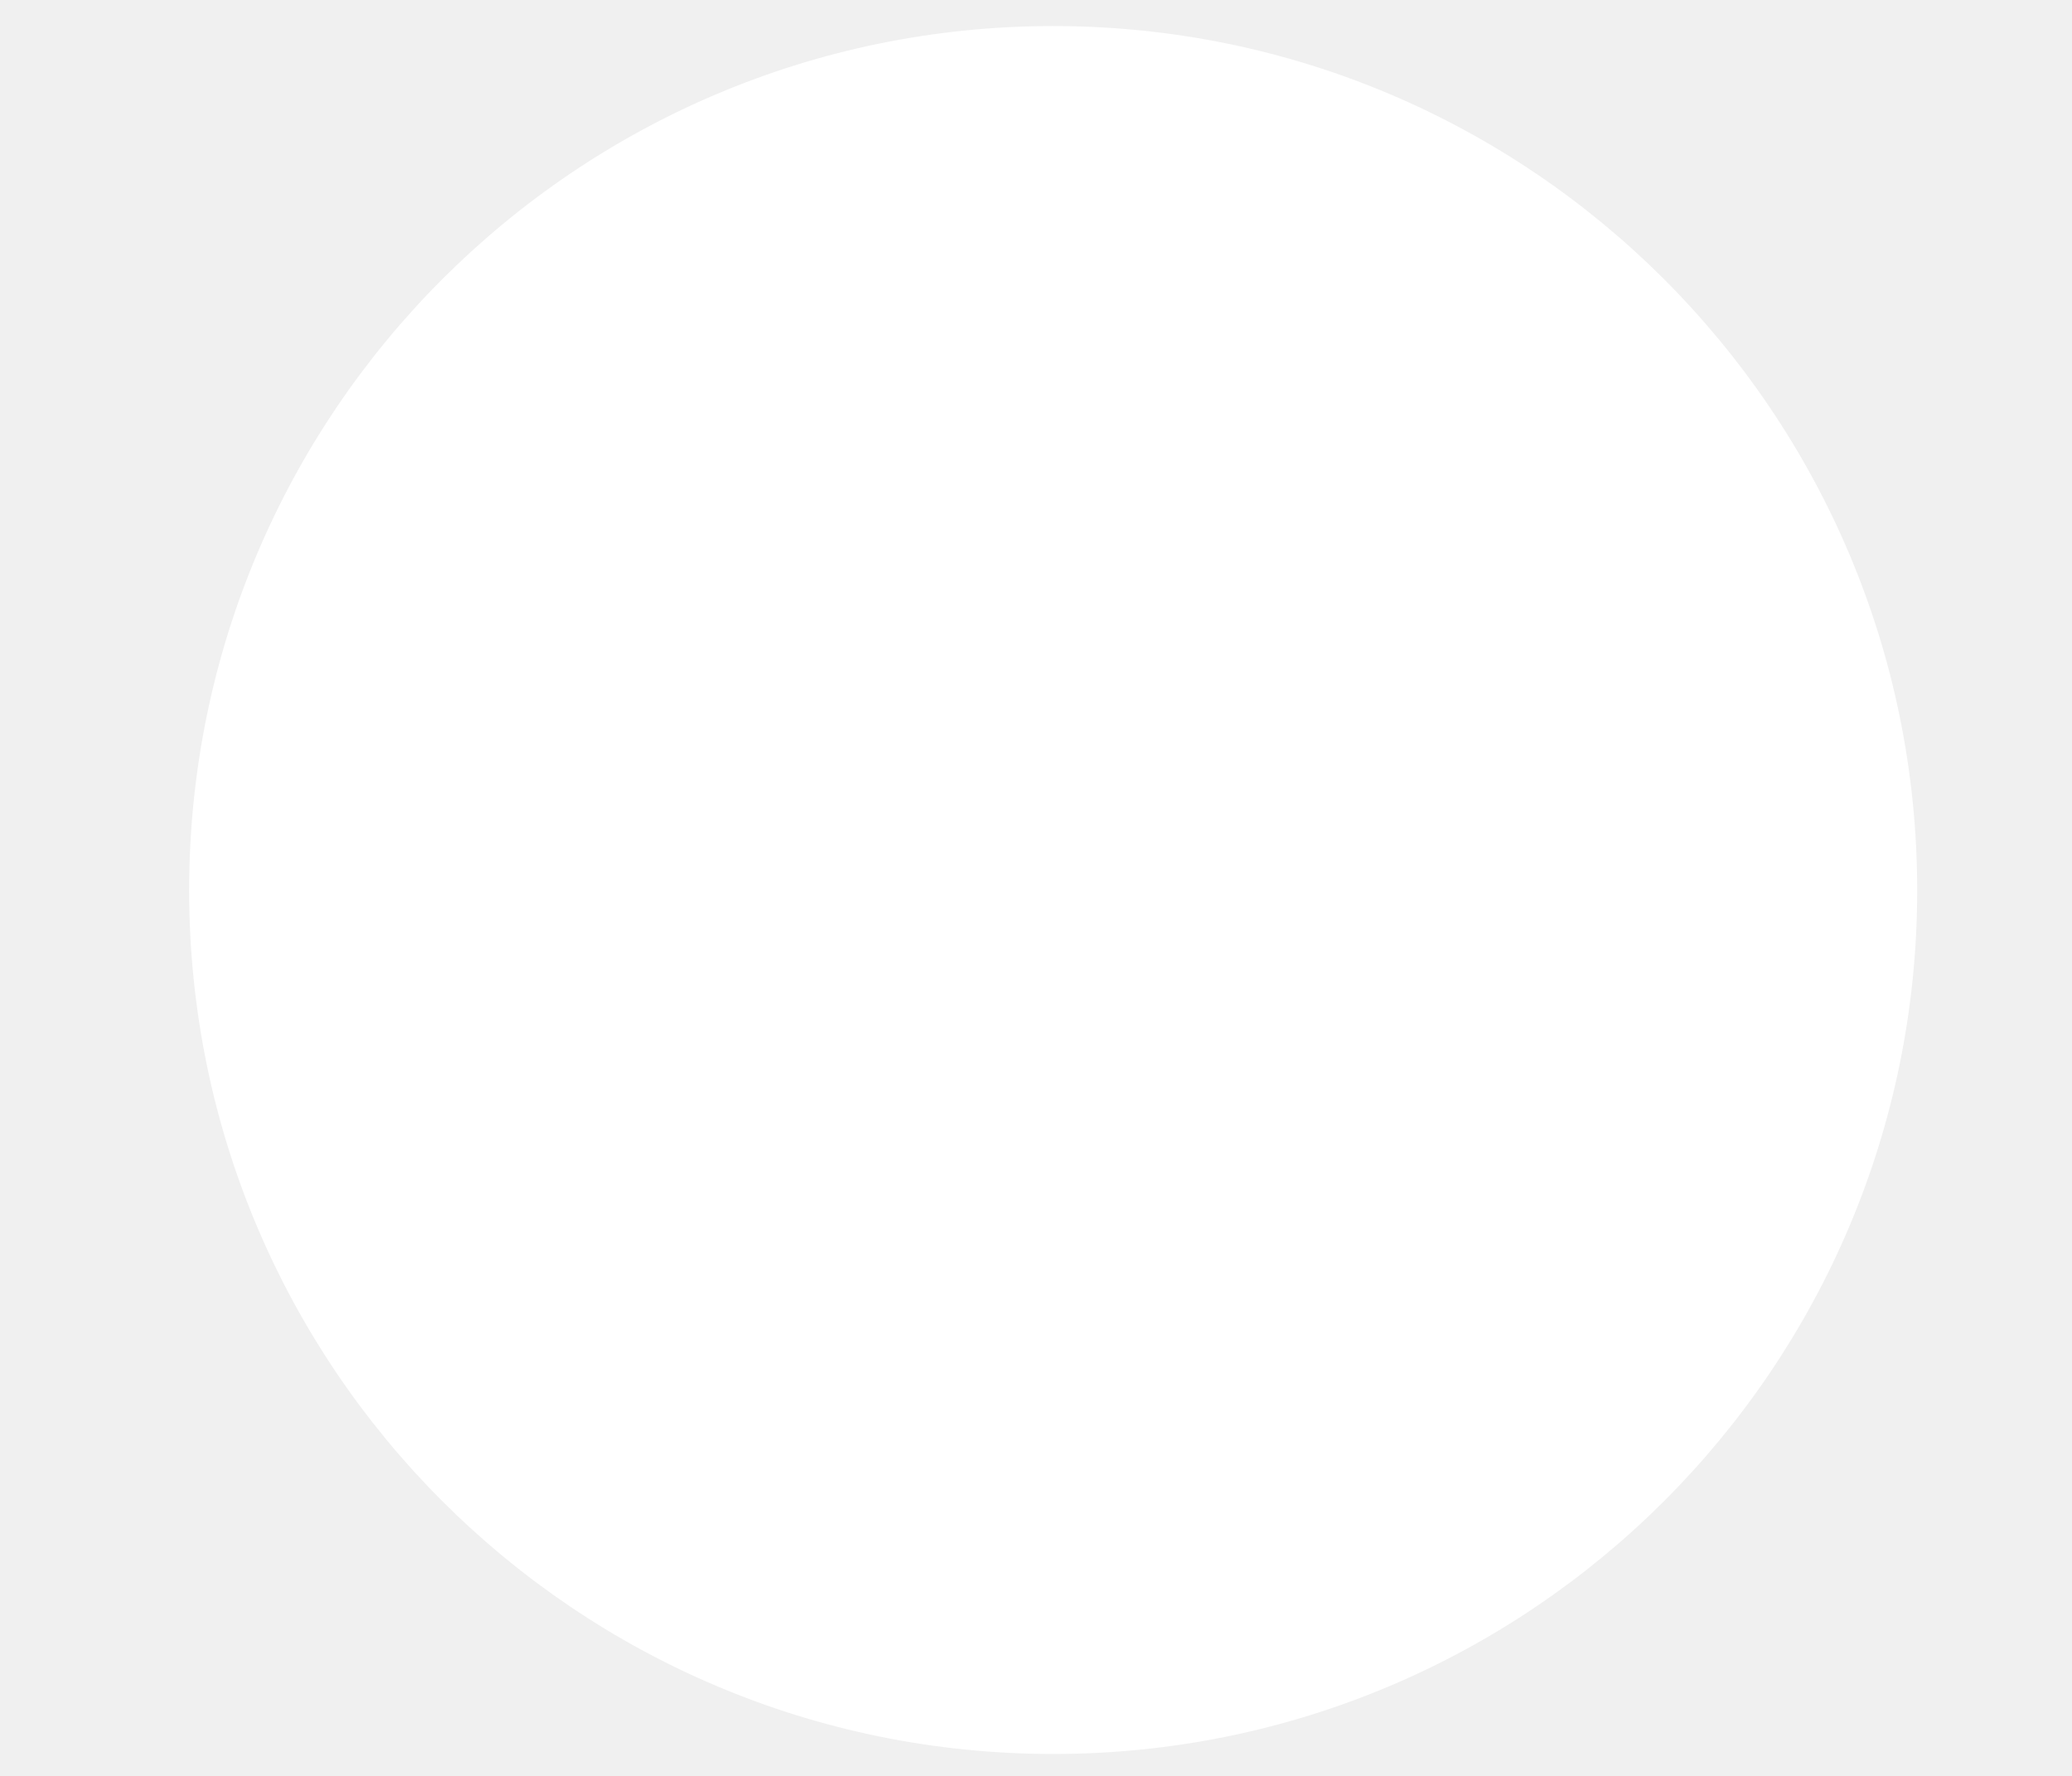
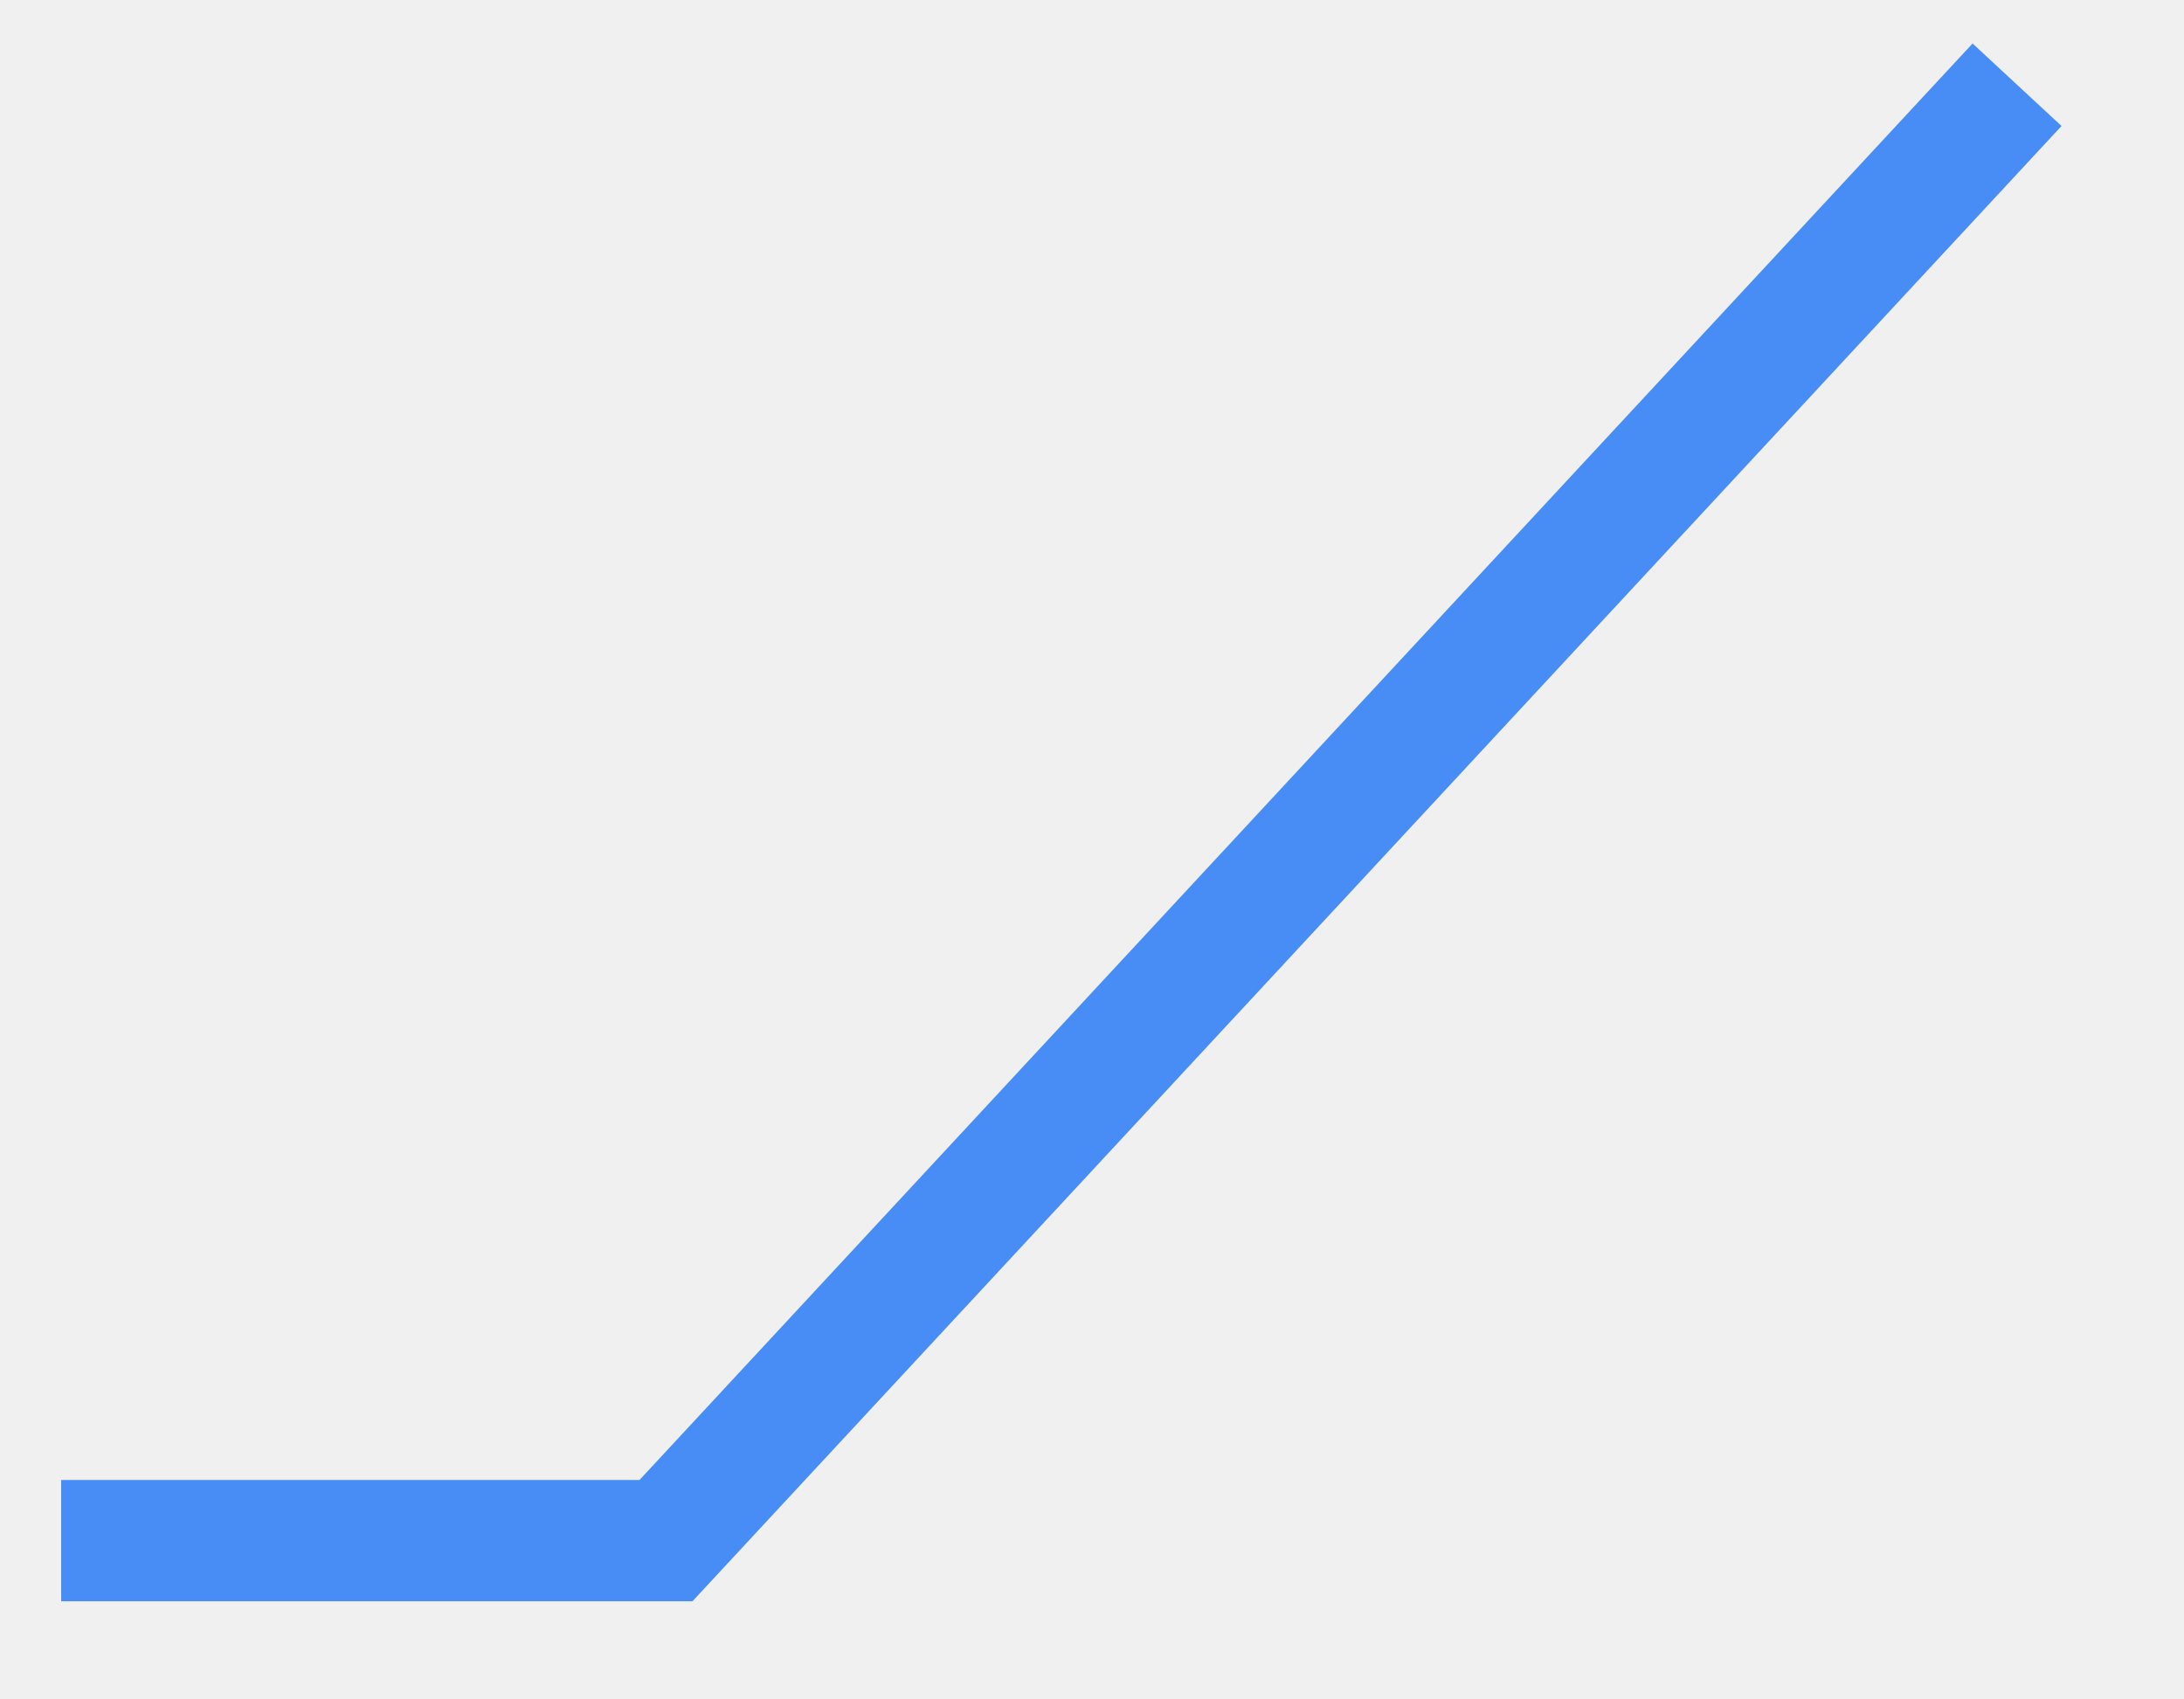
- <svg xmlns="http://www.w3.org/2000/svg" version="1.1" width="7px" height="6px">
-   <g transform="matrix(1 0 0 1 -315 -642 )">
-     <path d="M 0.639 3.008  C 0.639 1.396  1.946 0.088  3.558 0.088  C 5.17 0.088  6.477 1.396  6.477 3.008  C 6.477 4.62  5.17 5.926  3.558 5.926  C 1.946 5.926  0.639 4.62  0.639 3.008  Z " fill-rule="nonzero" fill="#ffffff" stroke="none" transform="matrix(1 0 0 1 315 642 )" />
+ <svg xmlns="http://www.w3.org/2000/svg" version="1.1" width="36px" height="28px">
+   <g transform="matrix(1 0 0 1 -1552 -974 )">
+     <path d="M 32.248 0.397  L 9.978 24.397  L 0.008 24.397  " stroke-width="2" stroke="#488cf6" fill="none" transform="matrix(1 0 0 1 1553 975 )" />
  </g>
</svg>
